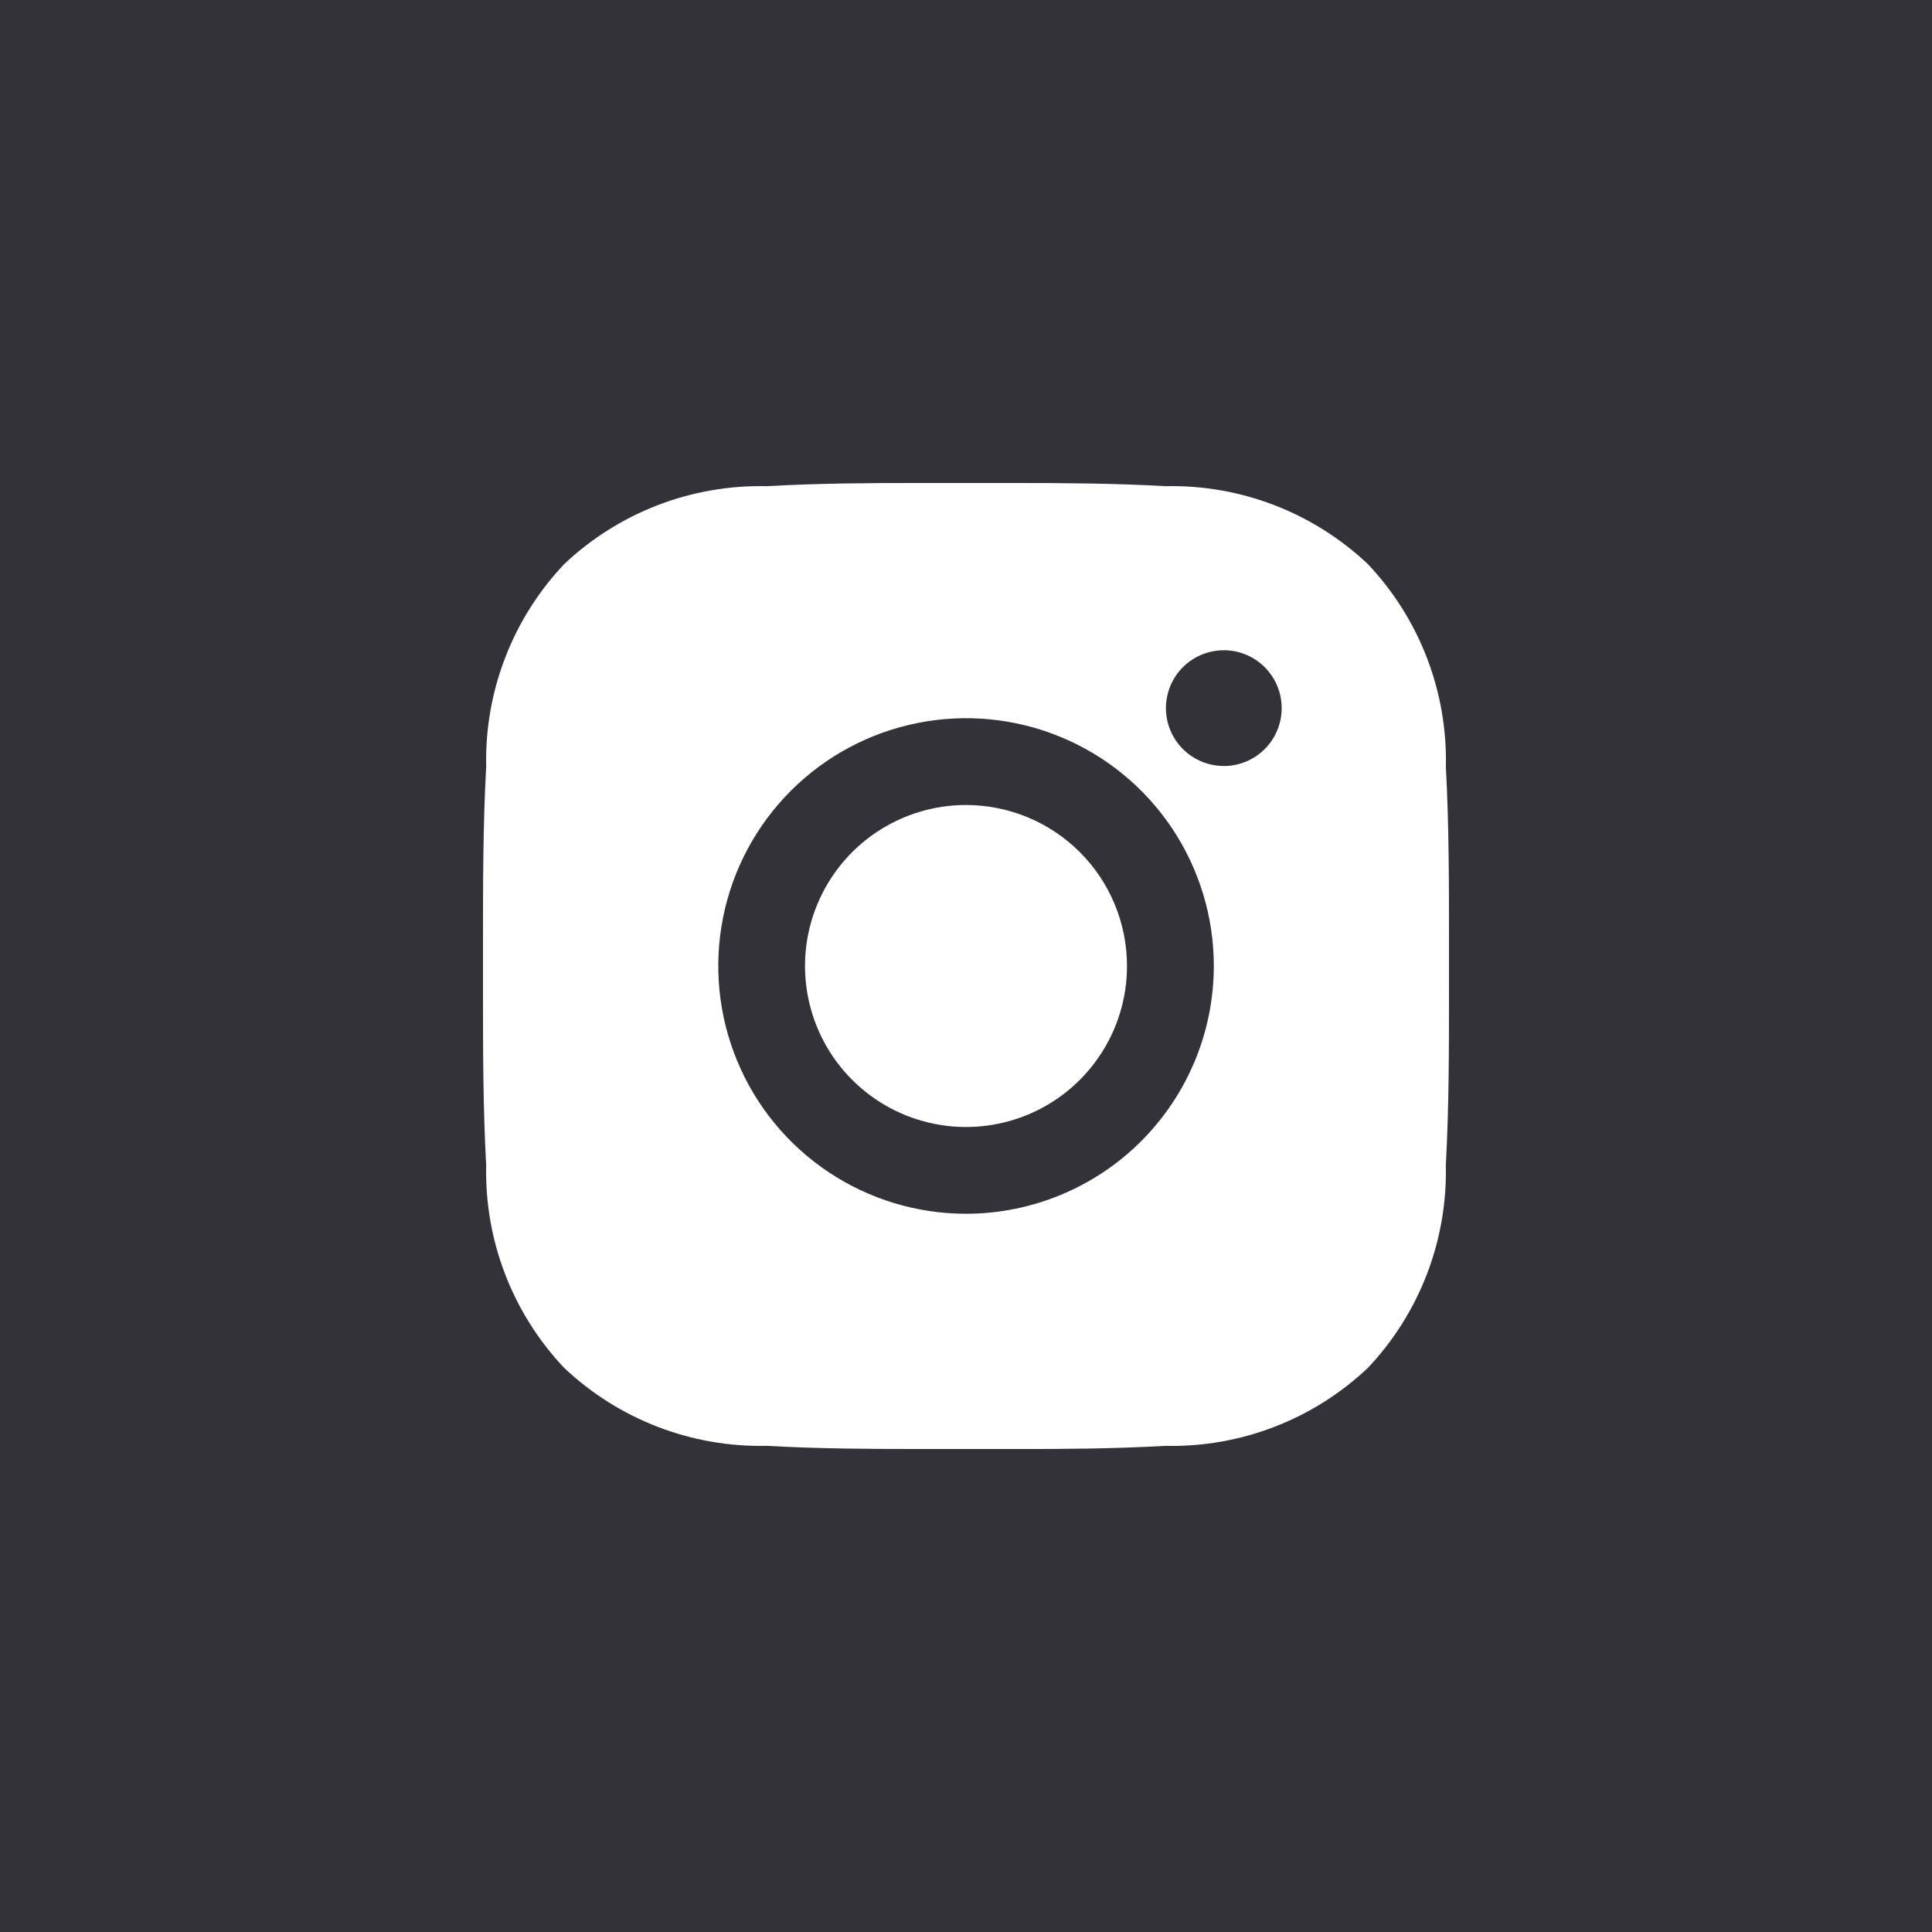
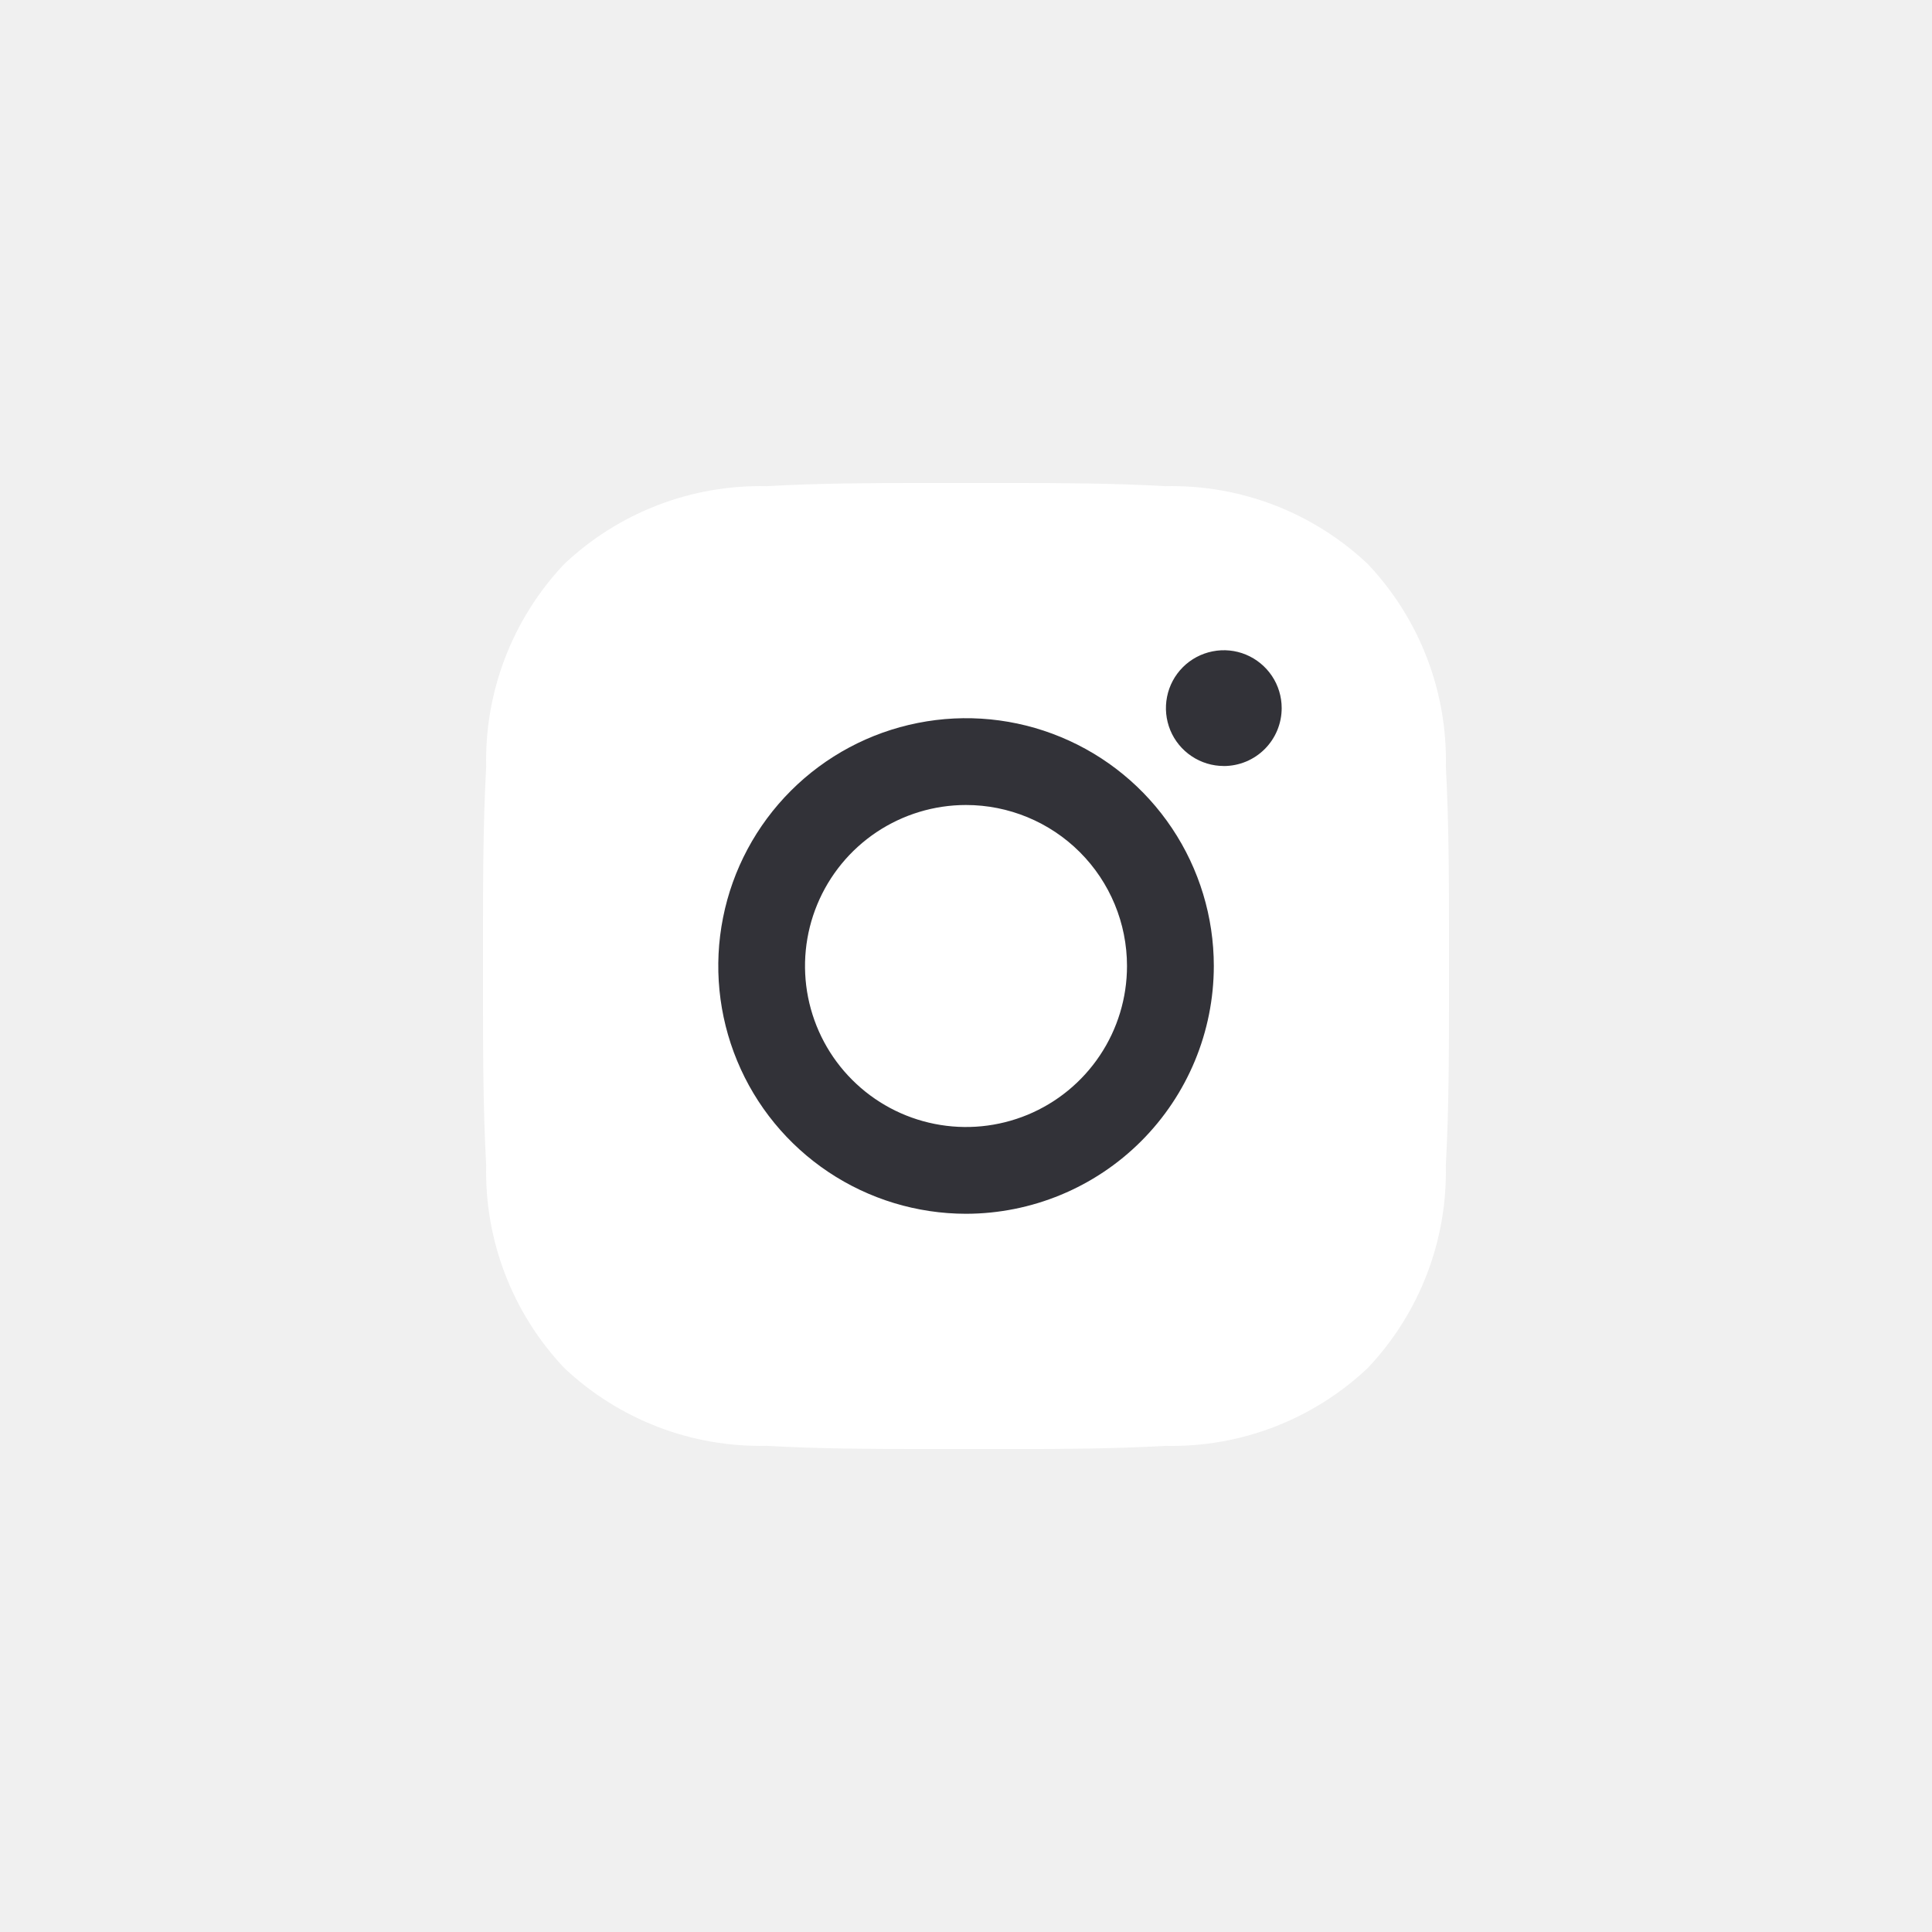
<svg xmlns="http://www.w3.org/2000/svg" width="48" height="48" viewBox="0 0 48 48" fill="none">
-   <rect width="48" height="48" fill="#323238" />
+   <rect width="48" height="48" fill="none" />
  <g clip-path="url(#clip0_61385:216)">
    <path d="M22.724 36C21.617 36 20.324 35.994 19.048 35.921C17.181 35.963 15.373 35.267 14.016 33.984C12.733 32.627 12.037 30.82 12.079 28.953C12 27.51 12 26.051 12 24.64C12 24.427 12 24.213 12 24C12 23.787 12 23.573 12 23.36C12 21.949 12 20.49 12.079 19.048C12.037 17.181 12.733 15.373 14.016 14.016C15.373 12.733 17.181 12.037 19.048 12.079C20.328 12.006 21.617 12 22.724 12H25.277C26.384 12 27.677 12.006 28.954 12.079C30.821 12.037 32.629 12.733 33.985 14.016C35.268 15.373 35.964 17.181 35.922 19.048C36 20.49 36 21.949 36 23.361C36 23.574 36 23.788 36 24.001C36 24.214 36 24.427 36 24.64C36 26.051 36 27.51 35.921 28.954C35.963 30.821 35.267 32.629 33.984 33.985C32.628 35.268 30.82 35.964 28.953 35.922C27.672 35.995 26.383 36.001 25.276 36.001L22.724 36Z" fill="white" />
    <path d="M29.606 18.788C29.843 18.947 30.121 19.031 30.405 19.031L30.406 19.032C30.787 19.031 31.153 18.88 31.422 18.61C31.692 18.34 31.843 17.974 31.843 17.593C31.843 17.308 31.759 17.03 31.601 16.794C31.443 16.558 31.218 16.373 30.955 16.264C30.693 16.155 30.403 16.127 30.125 16.183C29.846 16.238 29.589 16.375 29.388 16.576C29.187 16.777 29.05 17.033 28.995 17.312C28.939 17.591 28.968 17.88 29.076 18.143C29.185 18.406 29.37 18.631 29.606 18.788Z" fill="#323238" />
    <path fill-rule="evenodd" clip-rule="evenodd" d="M24 30.156C22.783 30.155 21.593 29.794 20.581 29.118C19.568 28.441 18.779 27.48 18.314 26.355C17.848 25.23 17.726 23.992 17.964 22.798C18.201 21.604 18.788 20.507 19.649 19.646C20.51 18.785 21.607 18.199 22.801 17.962C23.995 17.724 25.233 17.846 26.357 18.312C27.482 18.778 28.444 19.567 29.12 20.58C29.796 21.592 30.157 22.782 30.157 24C30.156 25.632 29.507 27.197 28.352 28.352C27.198 29.506 25.633 30.154 24 30.156ZM24 20C23.209 20 22.436 20.235 21.778 20.674C21.12 21.114 20.608 21.738 20.305 22.469C20.002 23.2 19.923 24.005 20.077 24.78C20.232 25.556 20.612 26.269 21.172 26.828C21.731 27.388 22.444 27.769 23.22 27.923C23.996 28.078 24.8 27.998 25.531 27.696C26.262 27.393 26.887 26.88 27.326 26.222C27.766 25.565 28 24.791 28 24C28 22.939 27.579 21.922 26.829 21.172C26.079 20.422 25.061 20 24 20Z" fill="#323238" />
  </g>
  <defs>
    <clipPath id="clip0_61385:216">
      <rect width="24" height="24" fill="white" transform="translate(12 11.9999)" />
    </clipPath>
  </defs>
</svg>
